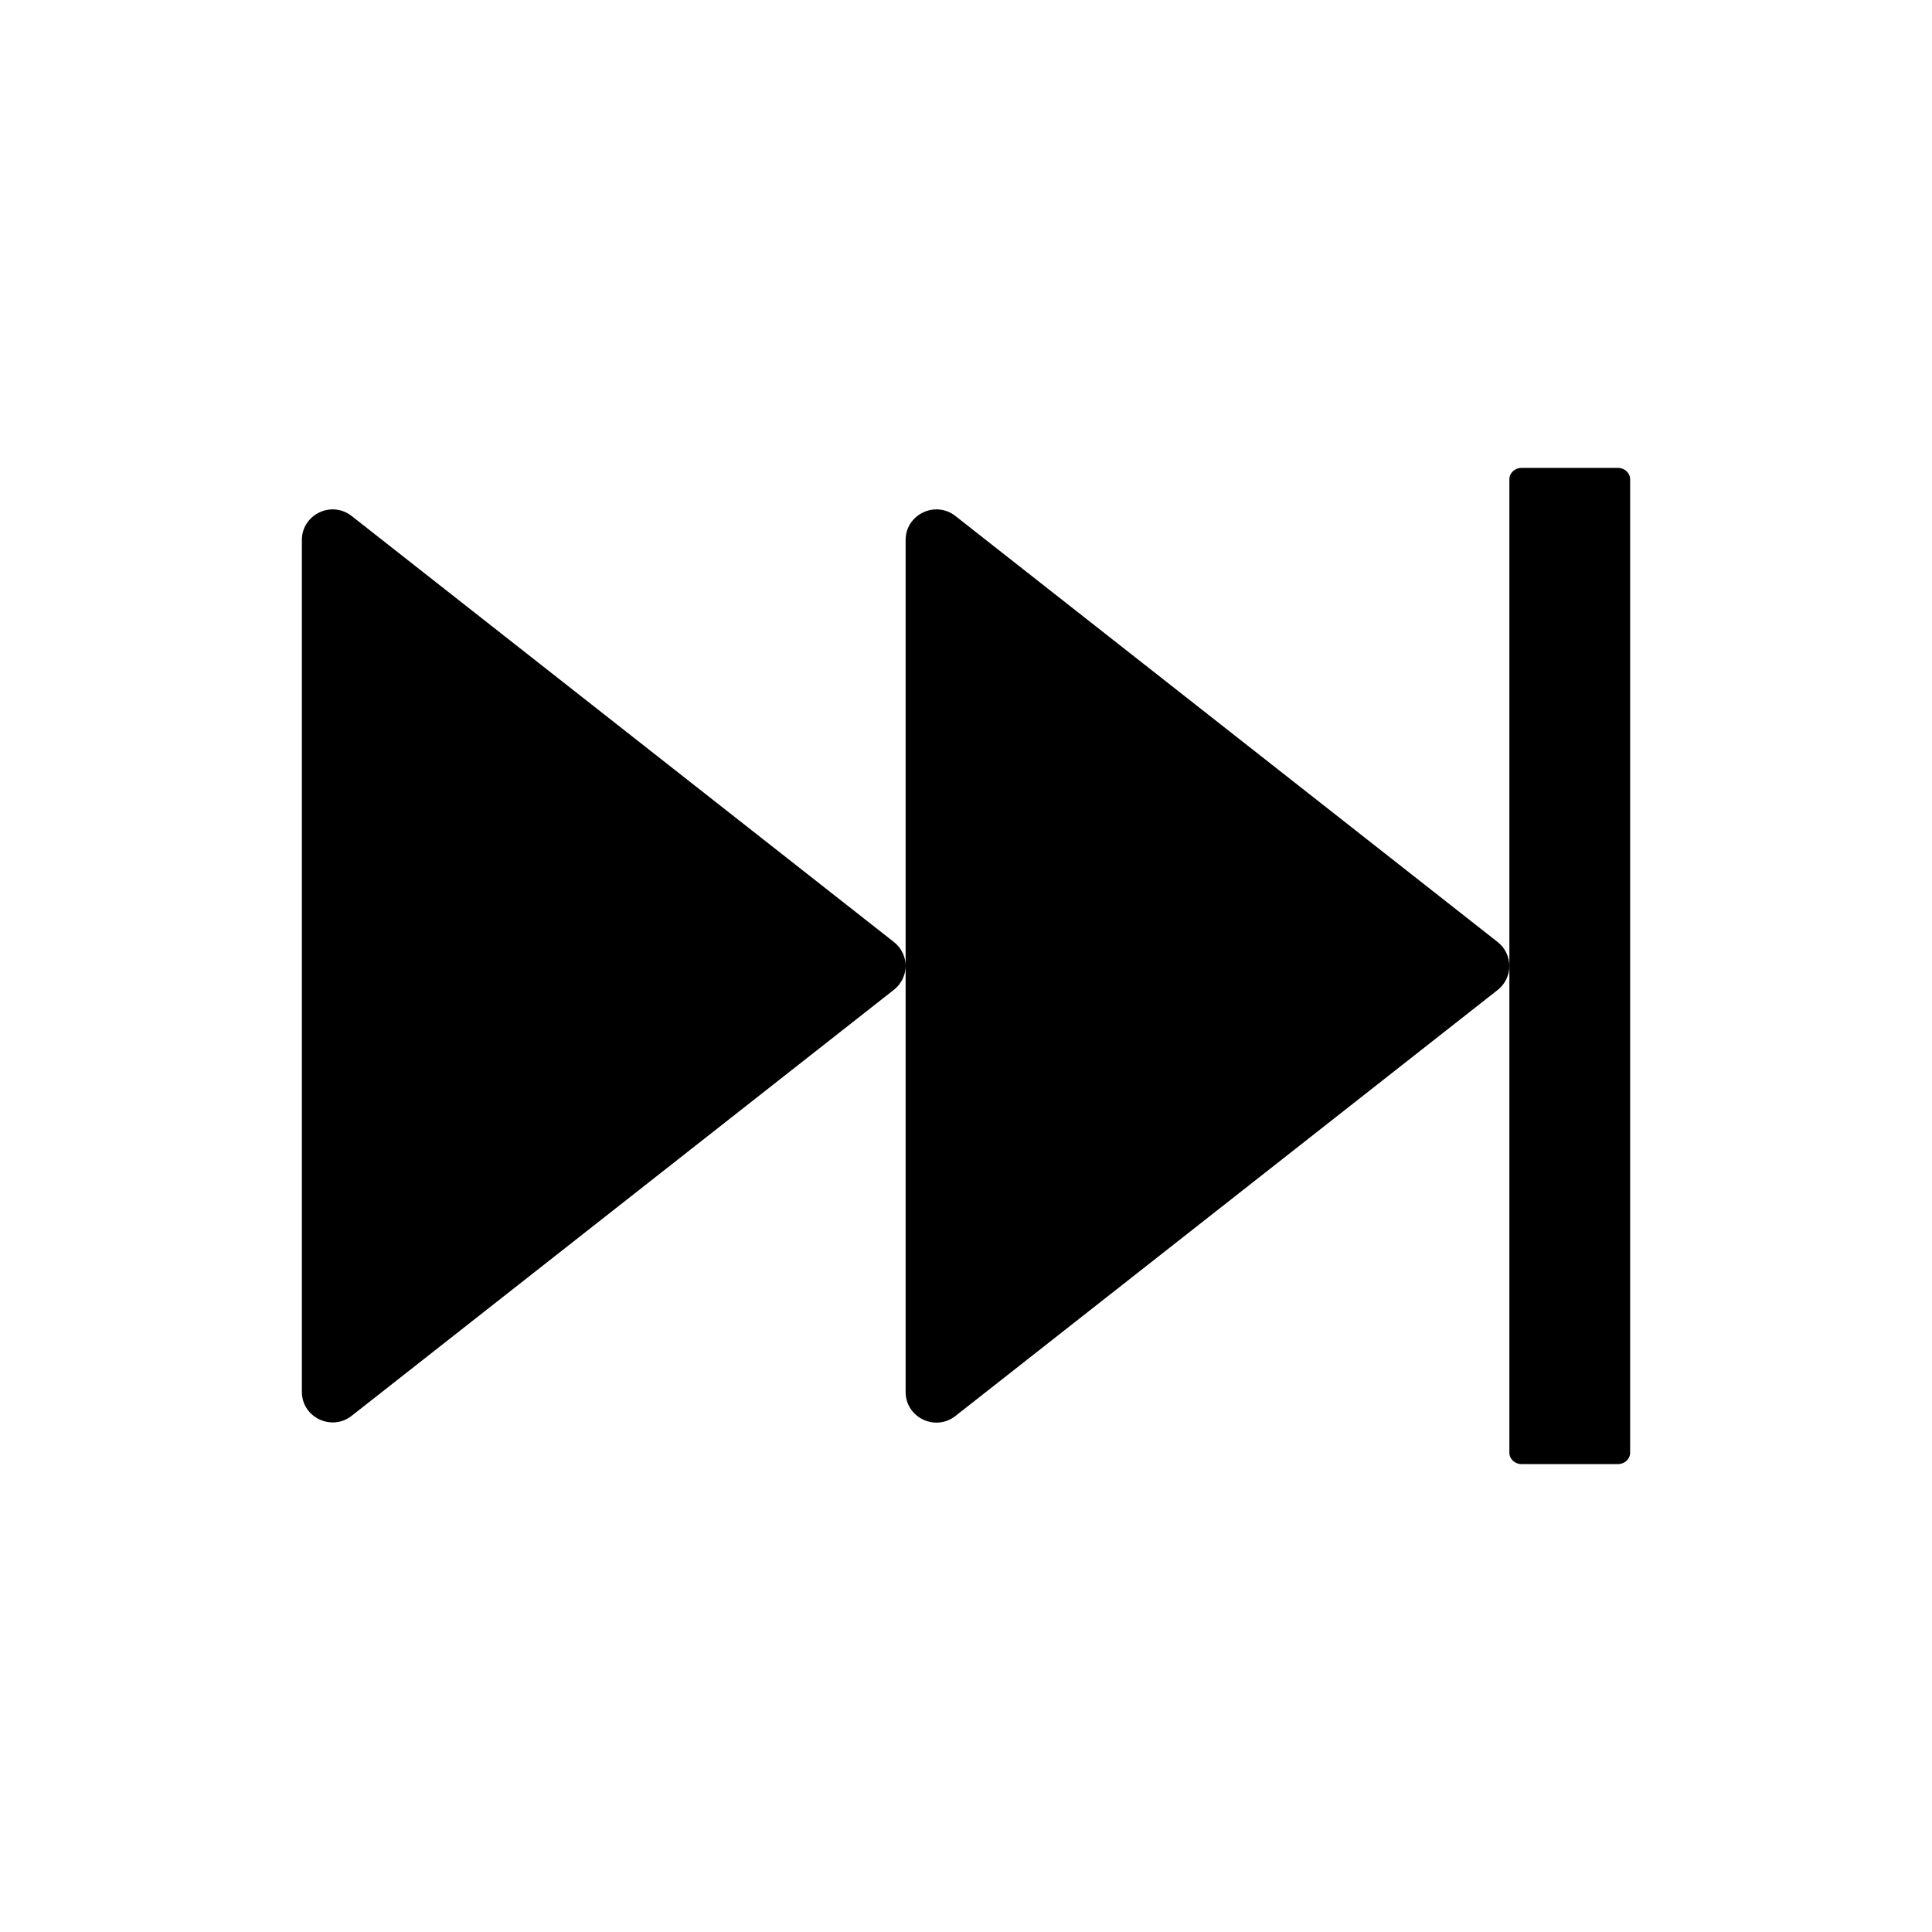
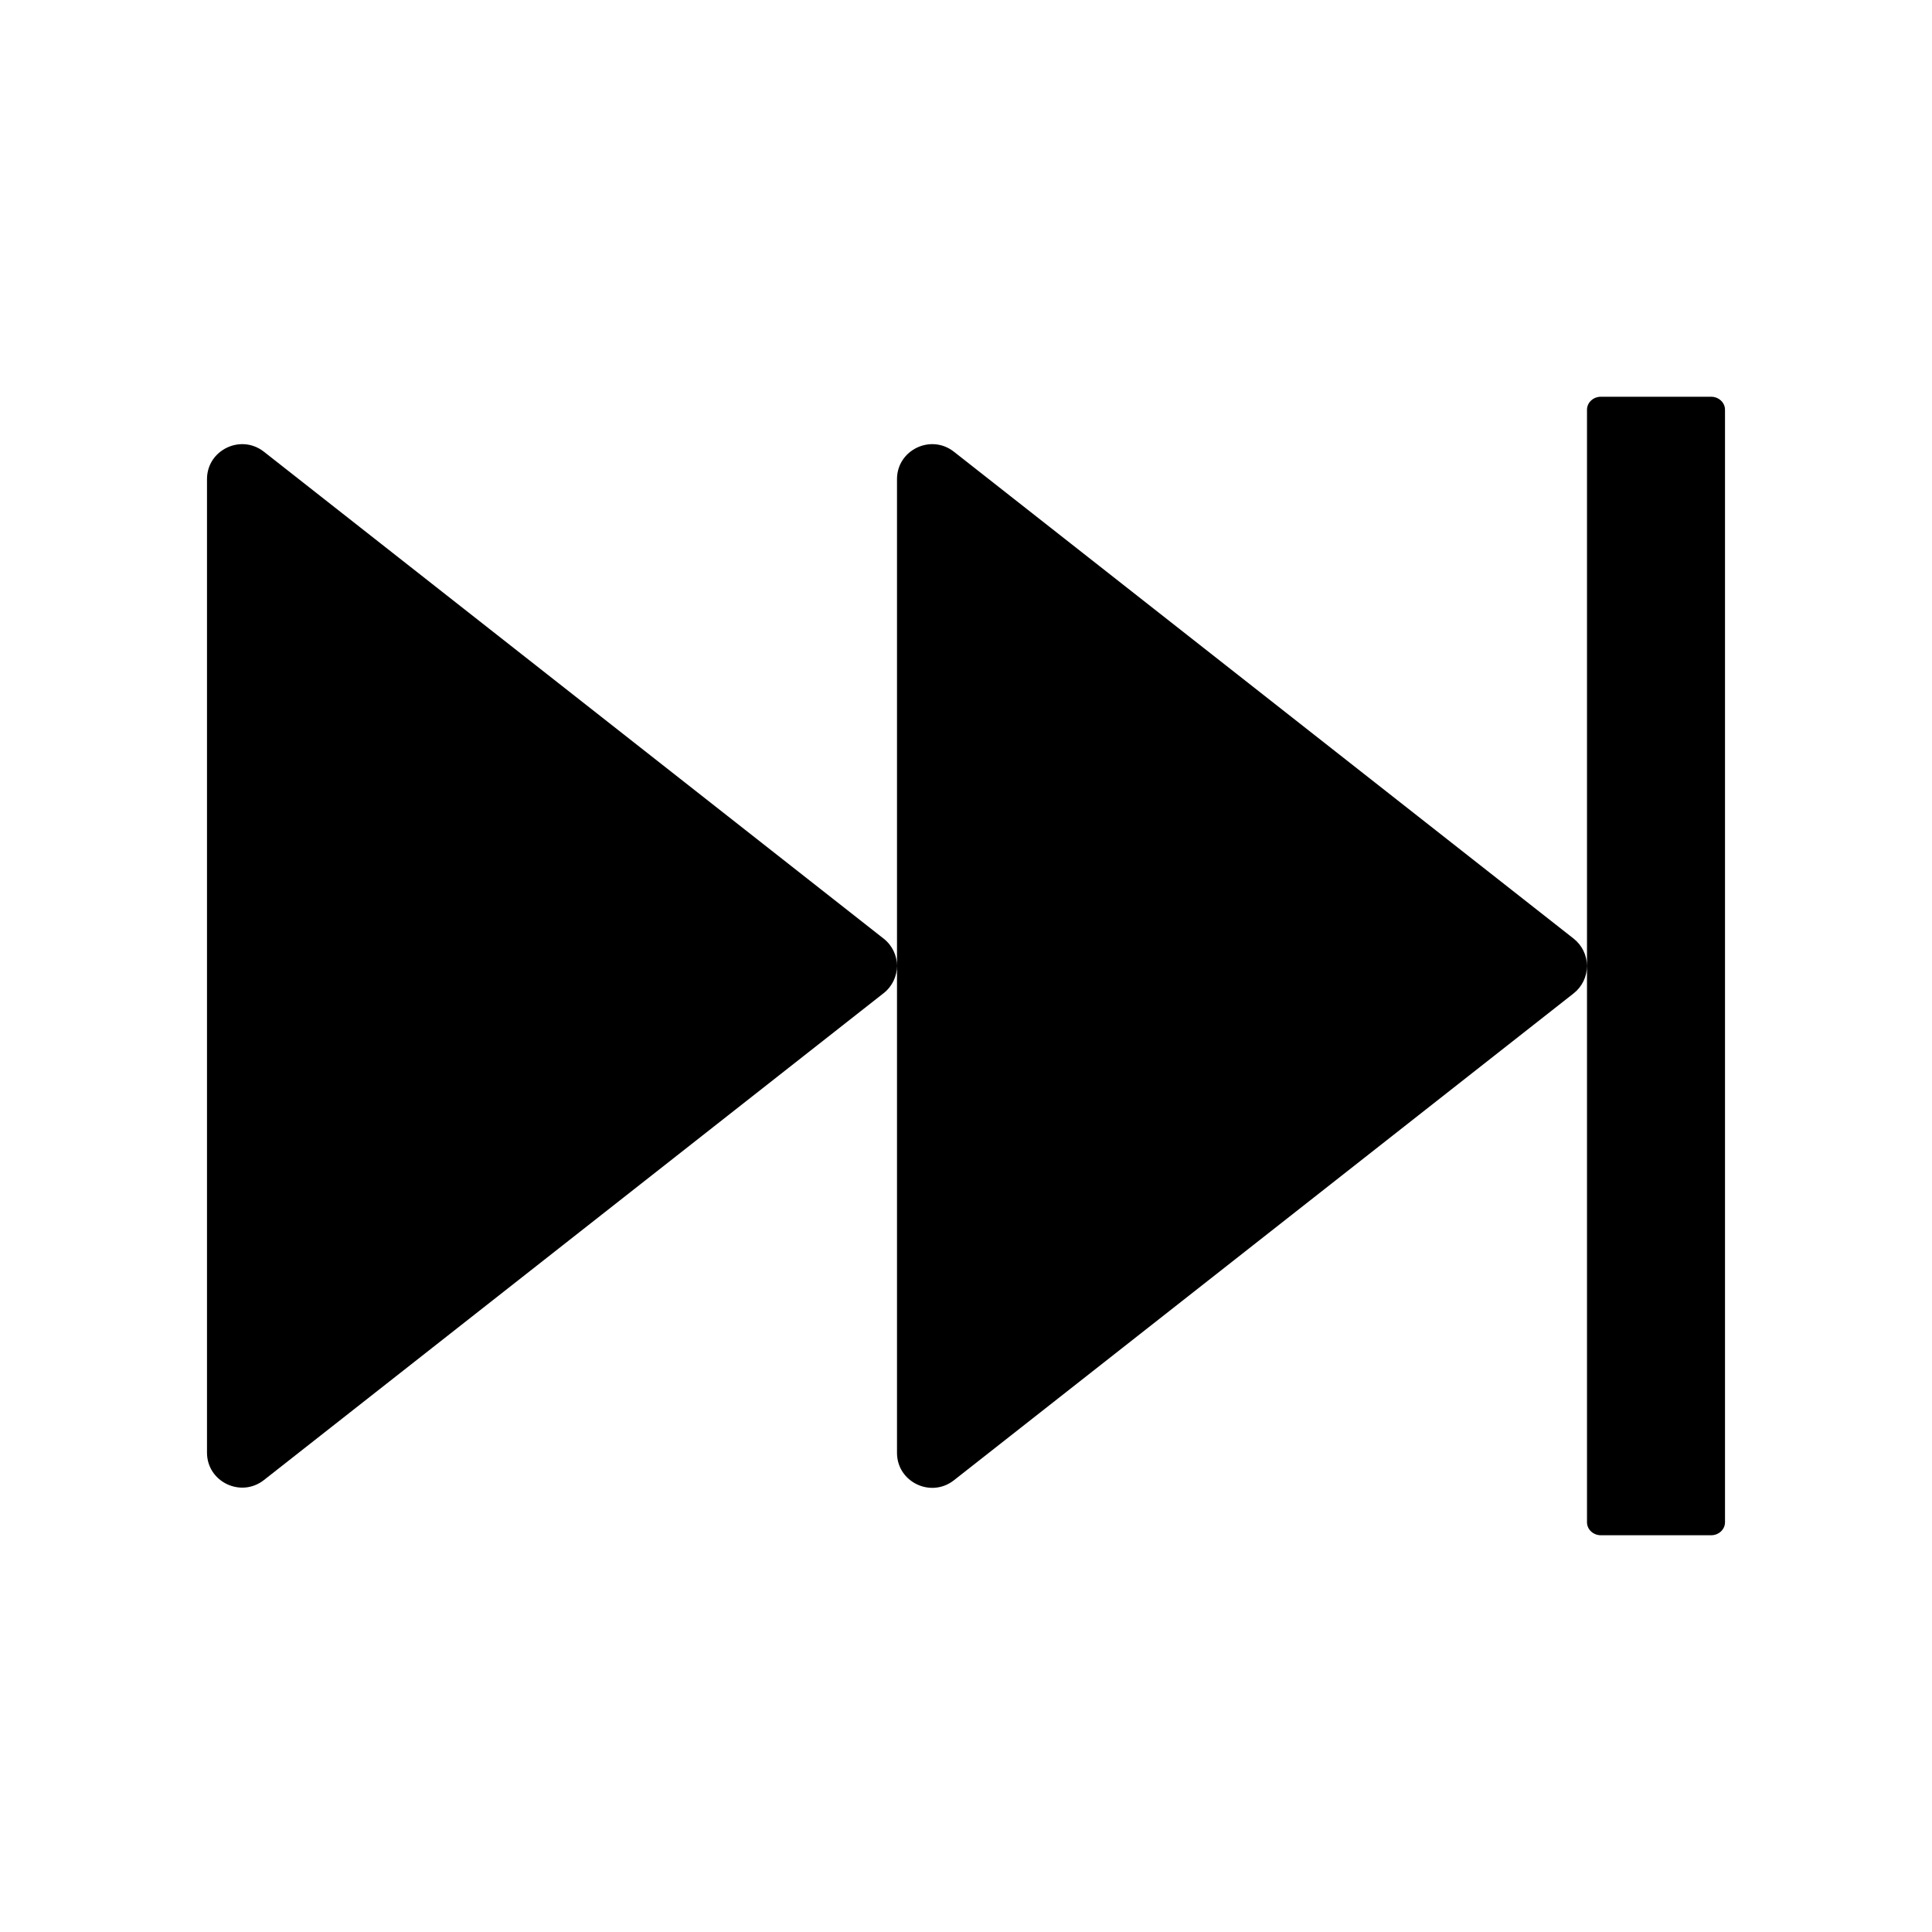
- <svg xmlns="http://www.w3.org/2000/svg" viewBox="0 0 1024 1024" focusable="false">
+ <svg xmlns="http://www.w3.org/2000/svg" viewBox="64 64 896 896" focusable="false">
  <path d="M793.8 499.3L506.4 273.5c-10.7-8.4-26.4-.8-26.4 12.7v451.6c0 13.5 15.7 21.1 26.4 12.7l287.4-225.8a16.14 16.14 0 000-25.4zm-320 0L186.4 273.5c-10.7-8.4-26.4-.8-26.4 12.7v451.5c0 13.5 15.7 21.1 26.4 12.7l287.4-225.8c4.1-3.2 6.2-8 6.2-12.7 0-4.6-2.1-9.4-6.2-12.6zM857.6 248h-51.2c-3.5 0-6.4 2.7-6.4 6v516c0 3.3 2.9 6 6.4 6h51.2c3.5 0 6.4-2.7 6.4-6V254c0-3.3-2.9-6-6.4-6z" />
</svg>
